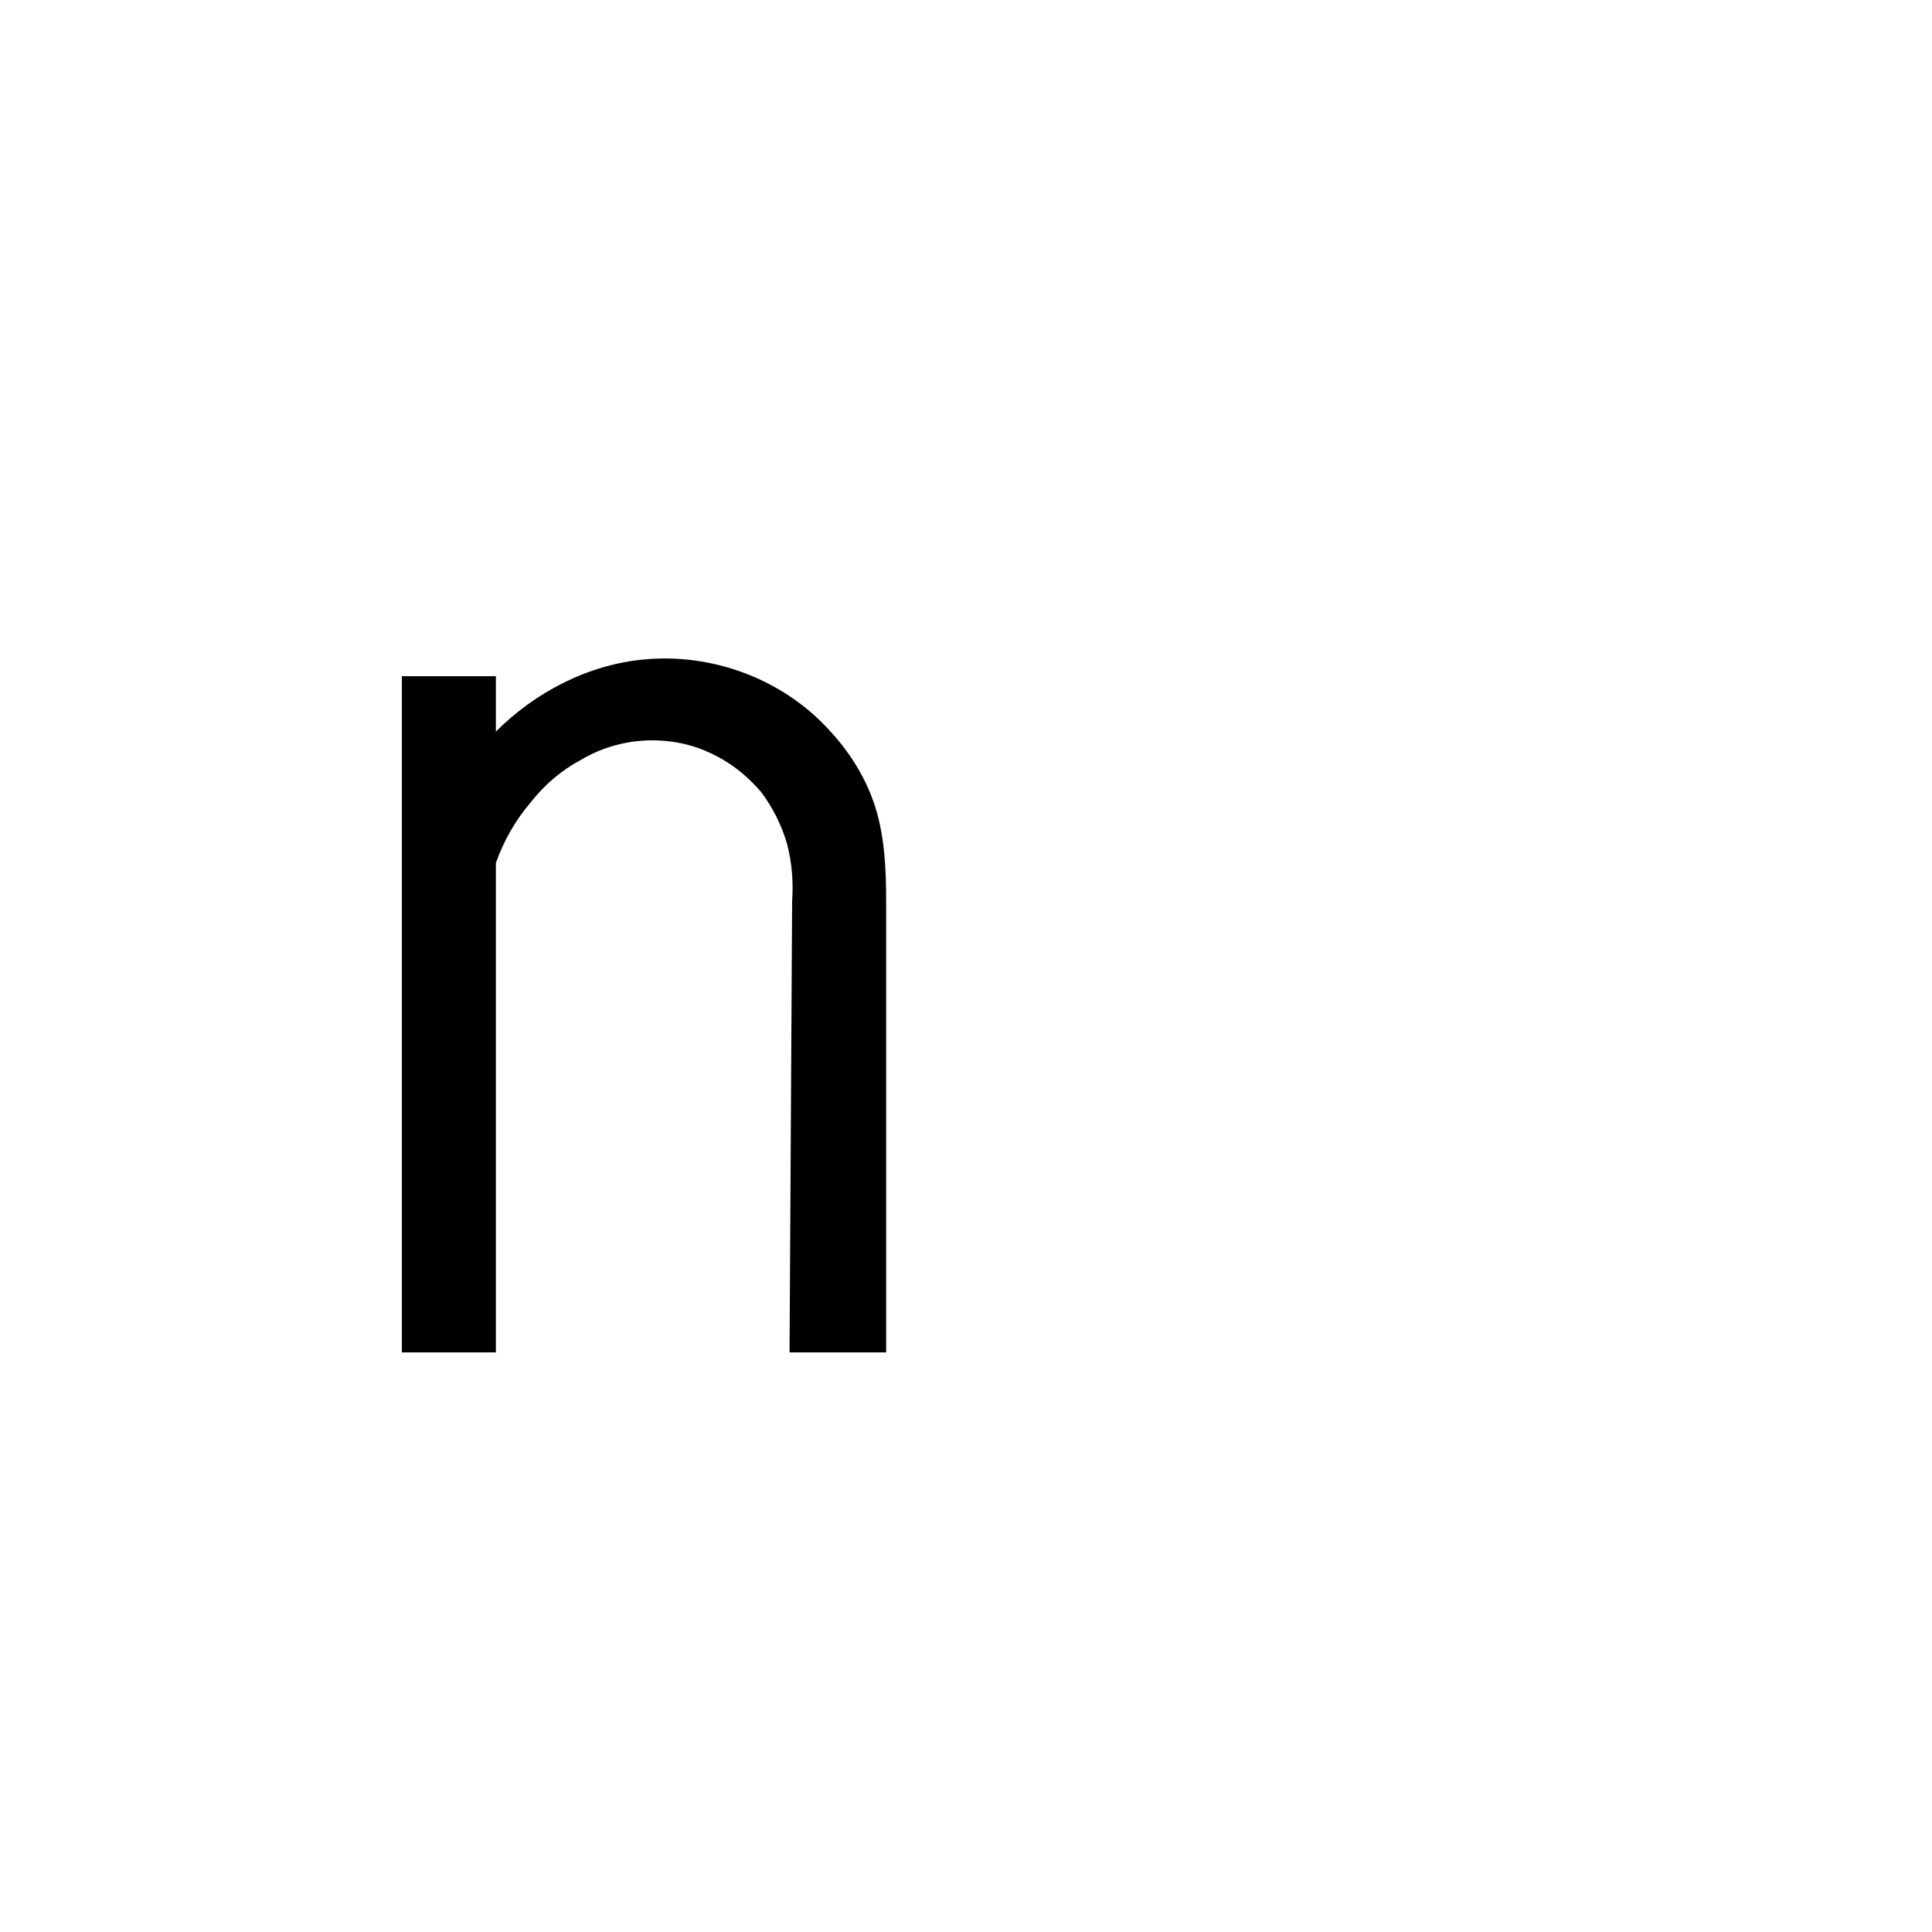
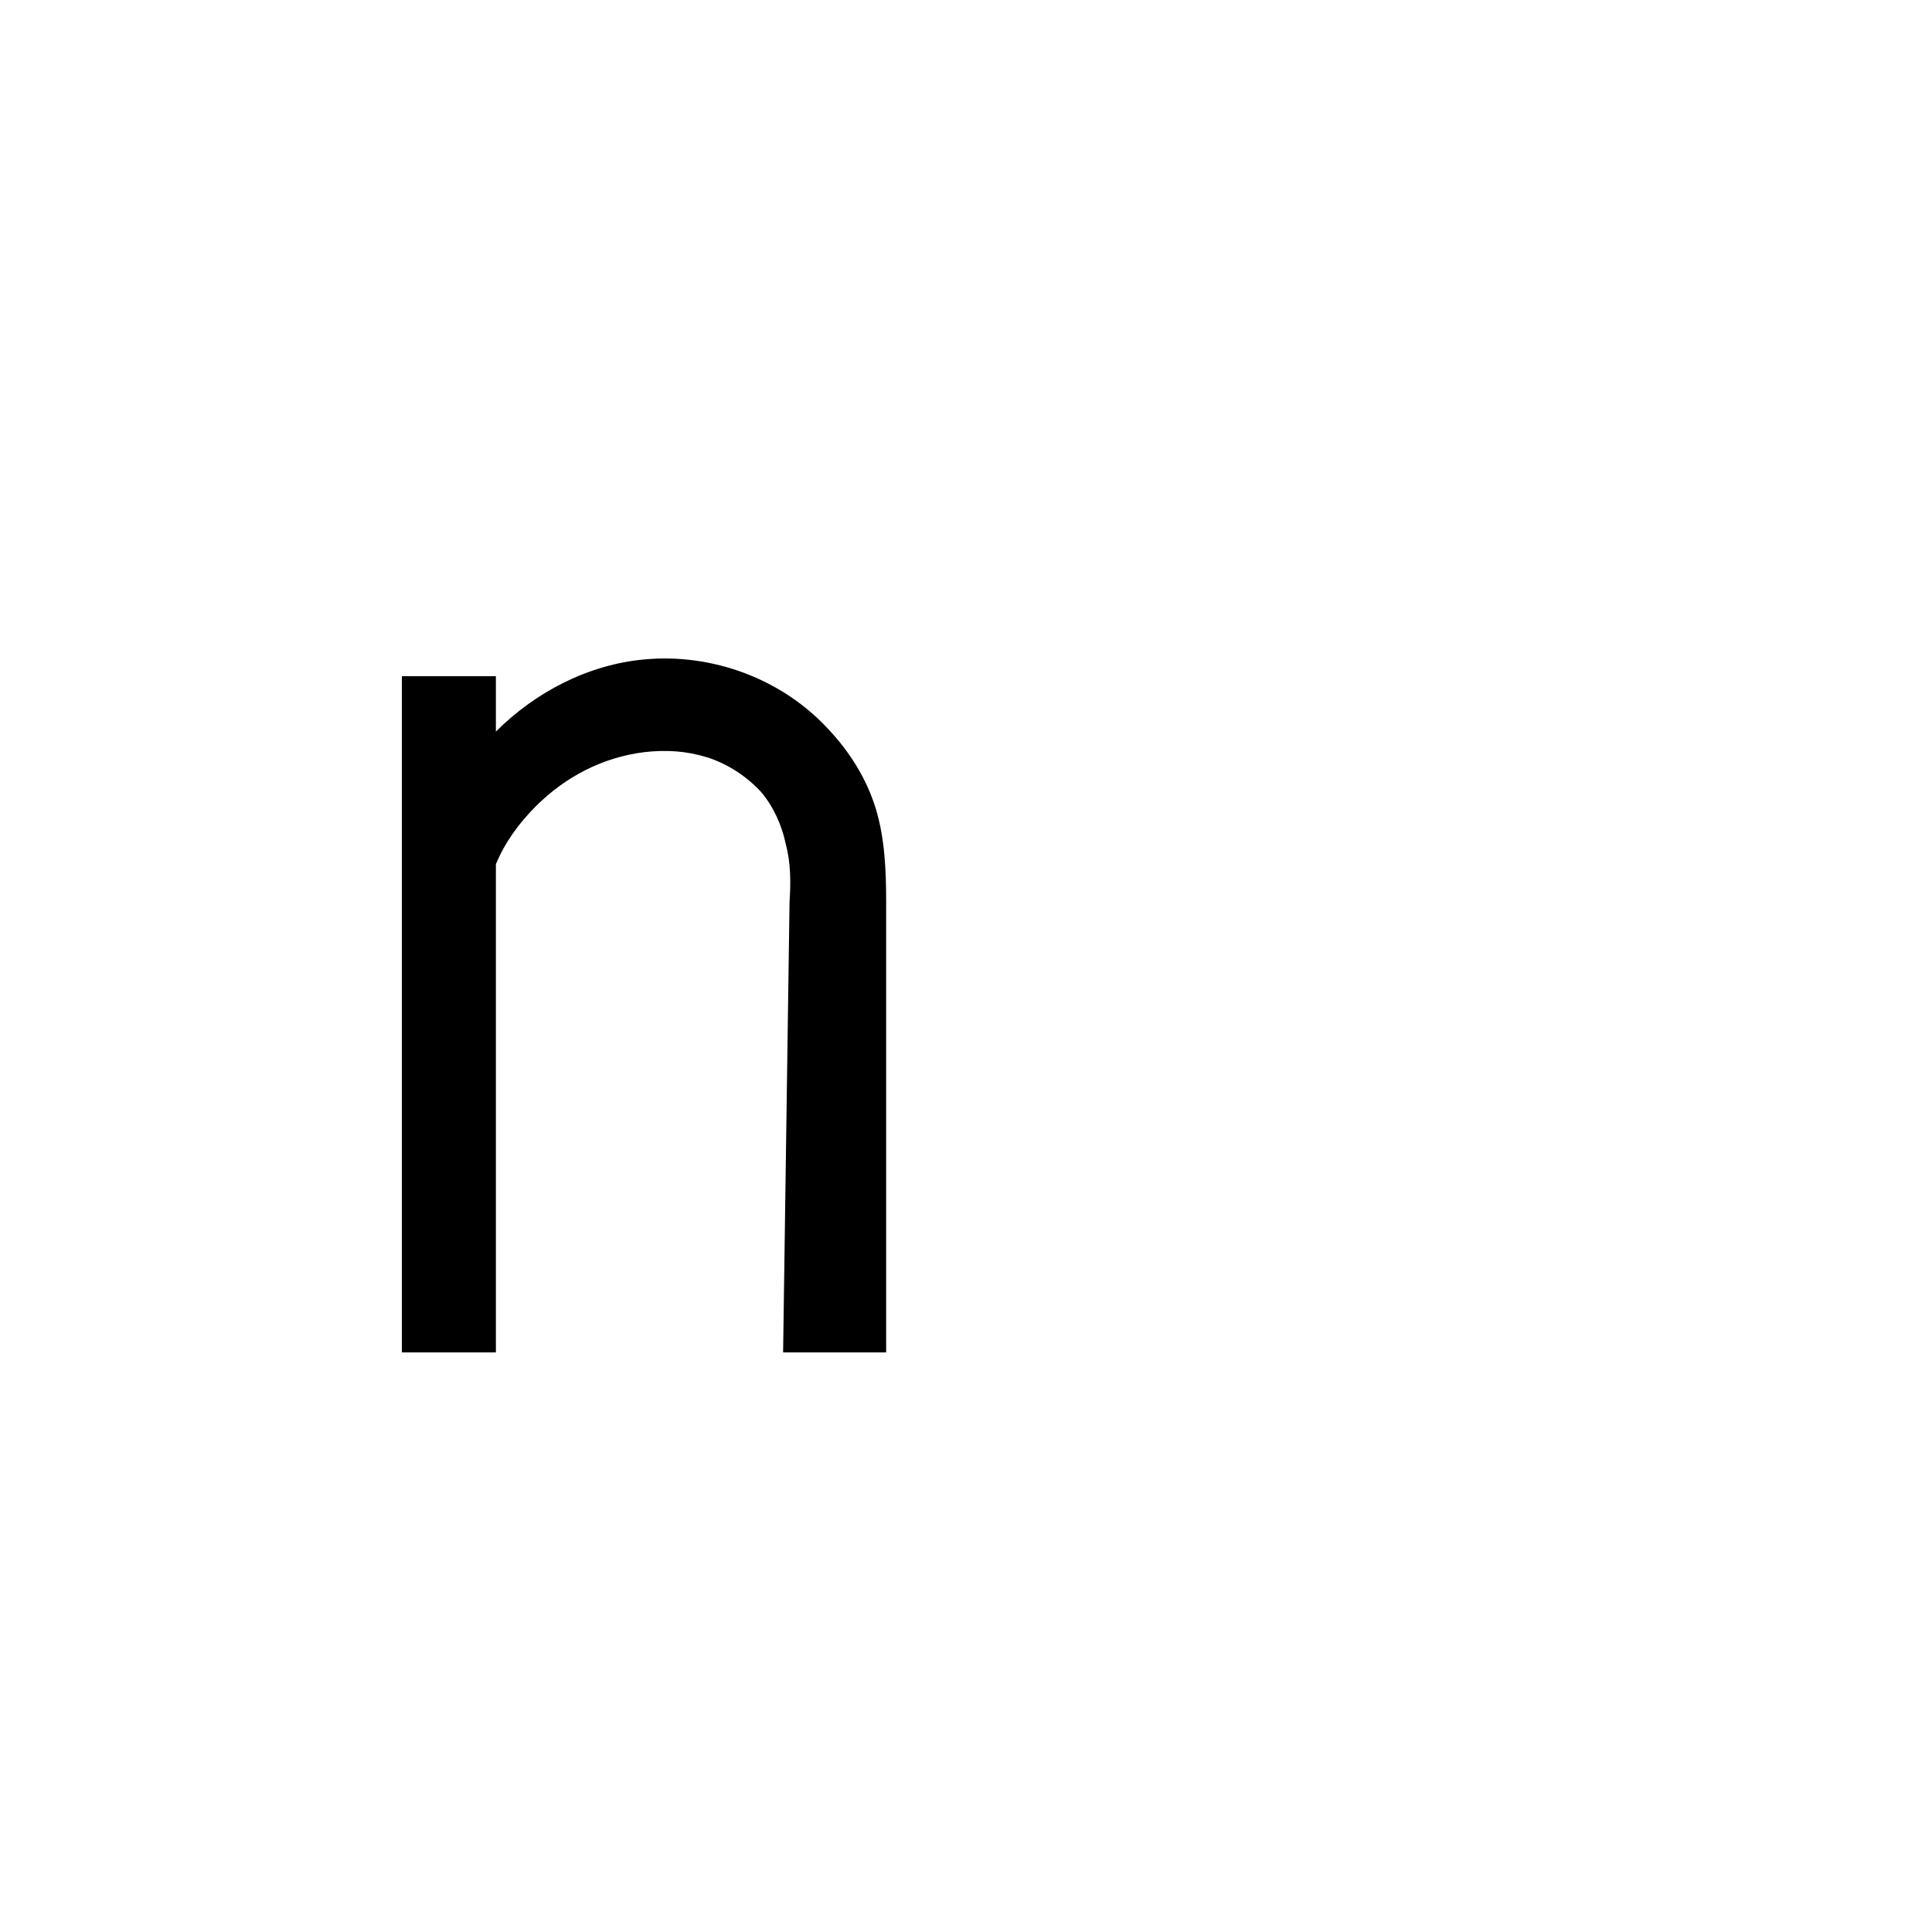
<svg xmlns="http://www.w3.org/2000/svg" viewBox="-0.25 -1.05 1.5 1.5">
-   <path d="M 0.062 -0.525 L 0.135 -0.525 L 0.135 -0.482 C 0.166 -0.513  0.207 -0.534  0.25 -0.538 C 0.303 -0.543  0.357 -0.523  0.393 -0.484 C 0.41 -0.466  0.423 -0.445  0.43 -0.422 C 0.437 -0.399  0.438 -0.374  0.438 -0.35 L 0.438 -0 L 0.363 -0 L 0.365 -0.35 C 0.366 -0.365  0.365 -0.38  0.361 -0.395 C 0.357 -0.409  0.35 -0.423  0.341 -0.435 C 0.33 -0.448  0.316 -0.459  0.3 -0.466 C 0.285 -0.473  0.267 -0.476  0.25 -0.475 C 0.233 -0.474  0.216 -0.469  0.201 -0.46 C 0.186 -0.452  0.173 -0.441  0.162 -0.427 C 0.15 -0.413  0.141 -0.397  0.135 -0.38 L 0.135 -0 L 0.062 -0 L 0.062 -0.525 Z" fill="black" />
+   <path d="M 0.062 -0.525 L 0.135 -0.525 L 0.135 -0.482 C 0.166 -0.513  0.207 -0.534  0.25 -0.538 C 0.303 -0.543  0.357 -0.523  0.393 -0.484 C 0.41 -0.466  0.423 -0.445  0.43 -0.422 C 0.437 -0.399  0.438 -0.374  0.438 -0.35 L 0.438 -0 L 0.358 -0 L 0.363 -0.35 C 0.364 -0.365  0.364 -0.38  0.36 -0.395 C 0.357 -0.409  0.351 -0.423  0.341 -0.435 C 0.33 -0.447  0.315 -0.457  0.299 -0.462 C 0.283 -0.467  0.267 -0.468  0.25 -0.466 C 0.218 -0.462  0.189 -0.447  0.166 -0.424 C 0.153 -0.411  0.142 -0.396  0.135 -0.379 L 0.135 -0 L 0.062 -0 L 0.062 -0.525 Z" fill="black" />
</svg>
